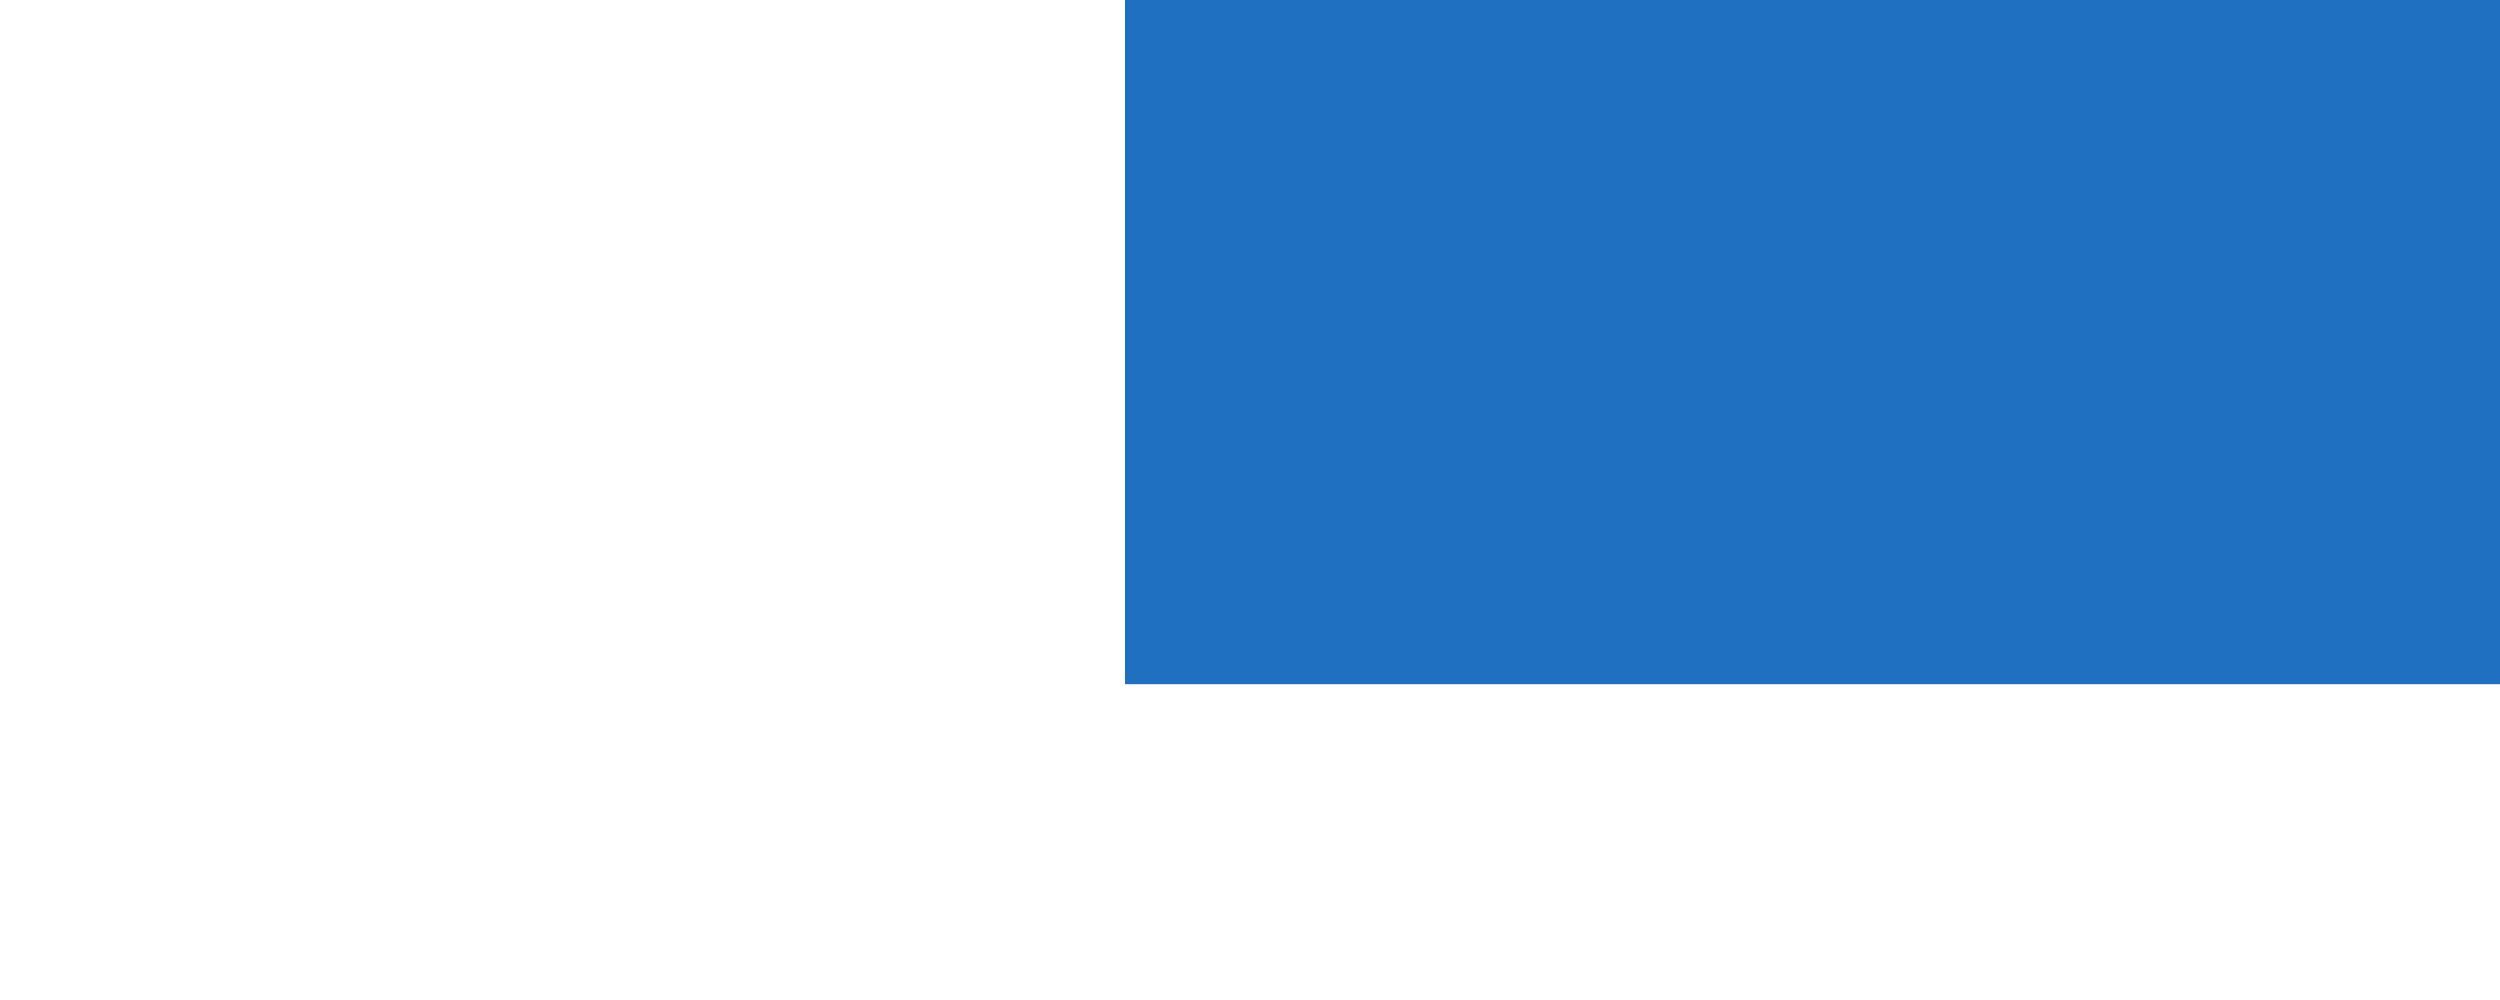
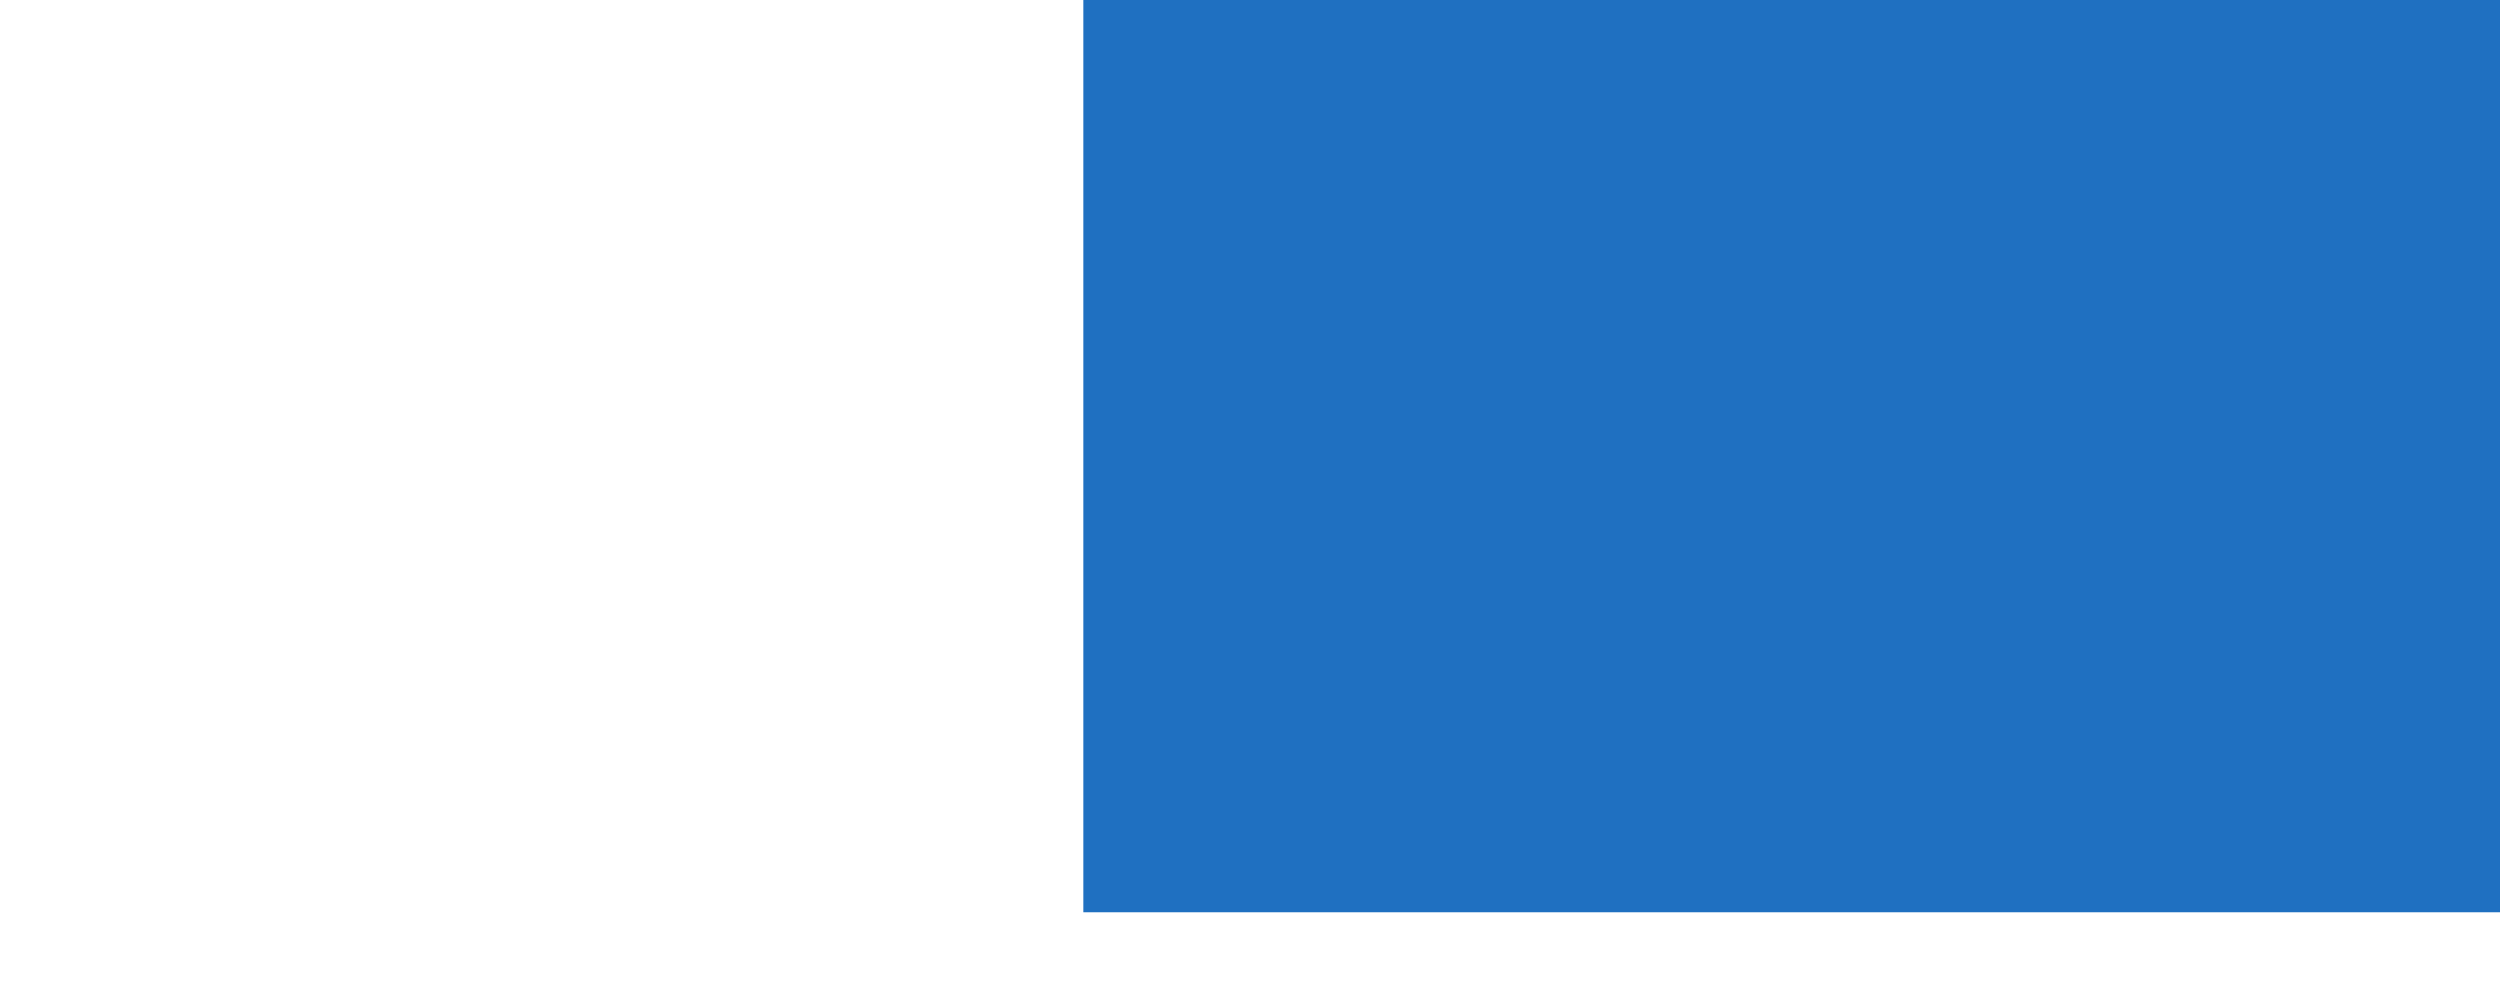
- <svg xmlns="http://www.w3.org/2000/svg" width="2500" height="1000" viewBox="0 0 10 40" id="ibm">
+ <svg xmlns="http://www.w3.org/2000/svg" width="25" height="10" viewBox="0 0 10 30" id="ibm">
  <path fill="#1f70c1" d="M0 0v27.367h194.648V0H0zm222.226 0v27.367h277.383S471.276 0 433.75 0H222.226zm331.797 0v27.367h167.812L711.875 0H554.023zm288.125 0l-9.961 27.367h166.289V0H842.148zM0 53.222v27.367h194.648V53.222H0zm222.226.039V80.59h309.57s-3.615-21.063-9.922-27.329H222.226zm331.797 0V80.59h186.211l-9.219-27.329H554.023zm268.203 0l-9.219 27.329h185.469V53.261h-176.25zM55.937 106.444v27.406h84.297v-27.406H55.937zm222.227 0v27.406h84.297v-27.406h-84.297zm166.289 0v27.406h84.297s5.352-14.473 5.352-27.406h-89.649zm165.508 0v27.406h149.453l-9.961-27.406H609.961zm193.906 0l-10 27.406h150.195v-27.406H803.867zm-747.93 53.262v27.367h84.297v-27.367H55.937zm222.227 0v27.367h215.312s18.012-14.042 23.75-27.367H278.164zm331.797 0v27.367h84.297v-15.234l5.352 15.234h154.414l5.742-15.234v15.234h84.297v-27.367H785.82l-8.398 23.18-8.438-23.18H609.961zM55.937 212.928v27.367h84.297v-27.367H55.937zm222.227 0v27.367h239.062c-5.739-13.281-23.75-27.367-23.75-27.367H278.164zm331.797 0v27.367h84.297v-27.367h-84.297zm99.609 0l10.195 27.367h115.781l9.688-27.367H709.57zm150.195 0v27.367h84.297v-27.367h-84.297zM55.937 266.15v27.366h84.297V266.15H55.937zm222.227 0v27.366h84.297V266.15h-84.297zm166.289 0v27.366h89.648c0-12.915-5.352-27.366-5.352-27.366h-84.296zm165.508 0v27.366h84.297V266.15h-84.297zm118.75 0l9.883 27.366h77.617l9.961-27.366h-97.461zm131.054 0v27.366h84.297V266.15h-84.297zM1.523 319.372v27.406h194.648v-27.406H1.523zm220.703 0v27.406h299.648c6.307-6.275 9.922-27.406 9.922-27.406h-309.57zm333.321 0v27.406h138.711v-27.406H555.547zm192.343 0l10.156 27.406h39.492l9.531-27.406H747.89zm111.875 0v27.406H1000v-27.406H859.765zM1.523 372.633V400h194.648v-27.367H1.523zm220.703 0v27.328H433.75c37.526 0 65.859-27.328 65.859-27.328H222.226zm333.321 0V400h138.711v-27.367H555.547zm211.601 0l9.766 27.29 1.68.038 9.922-27.328h-21.368zm92.617 0V400H1000v-27.367H859.765z" />
</svg>
